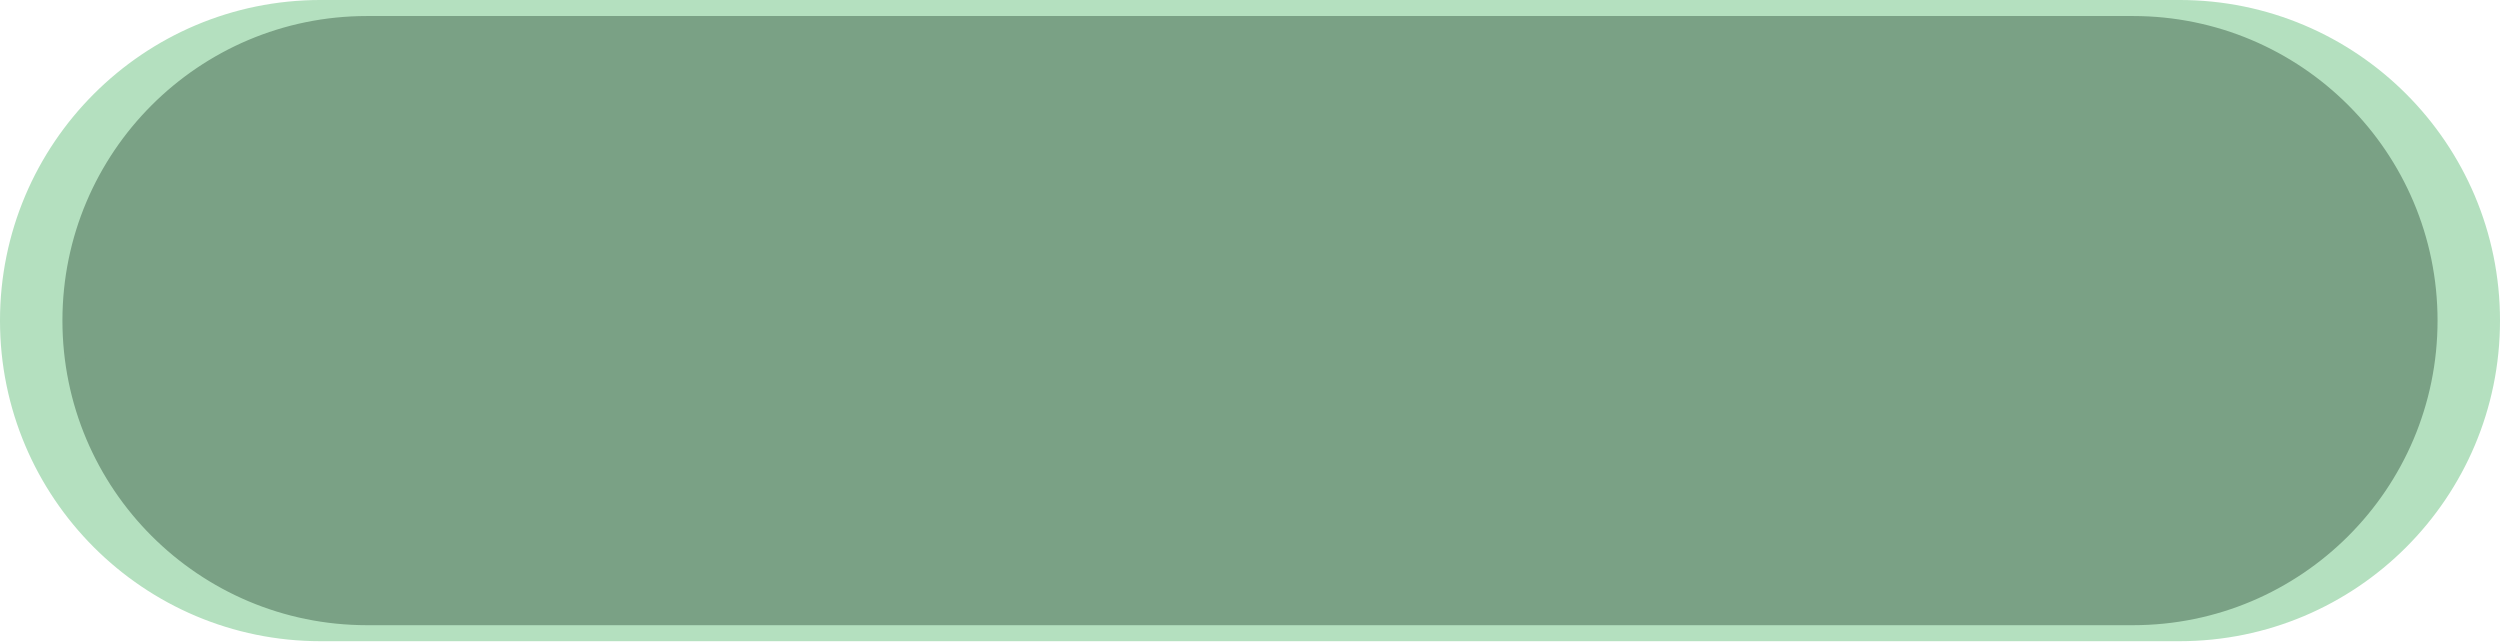
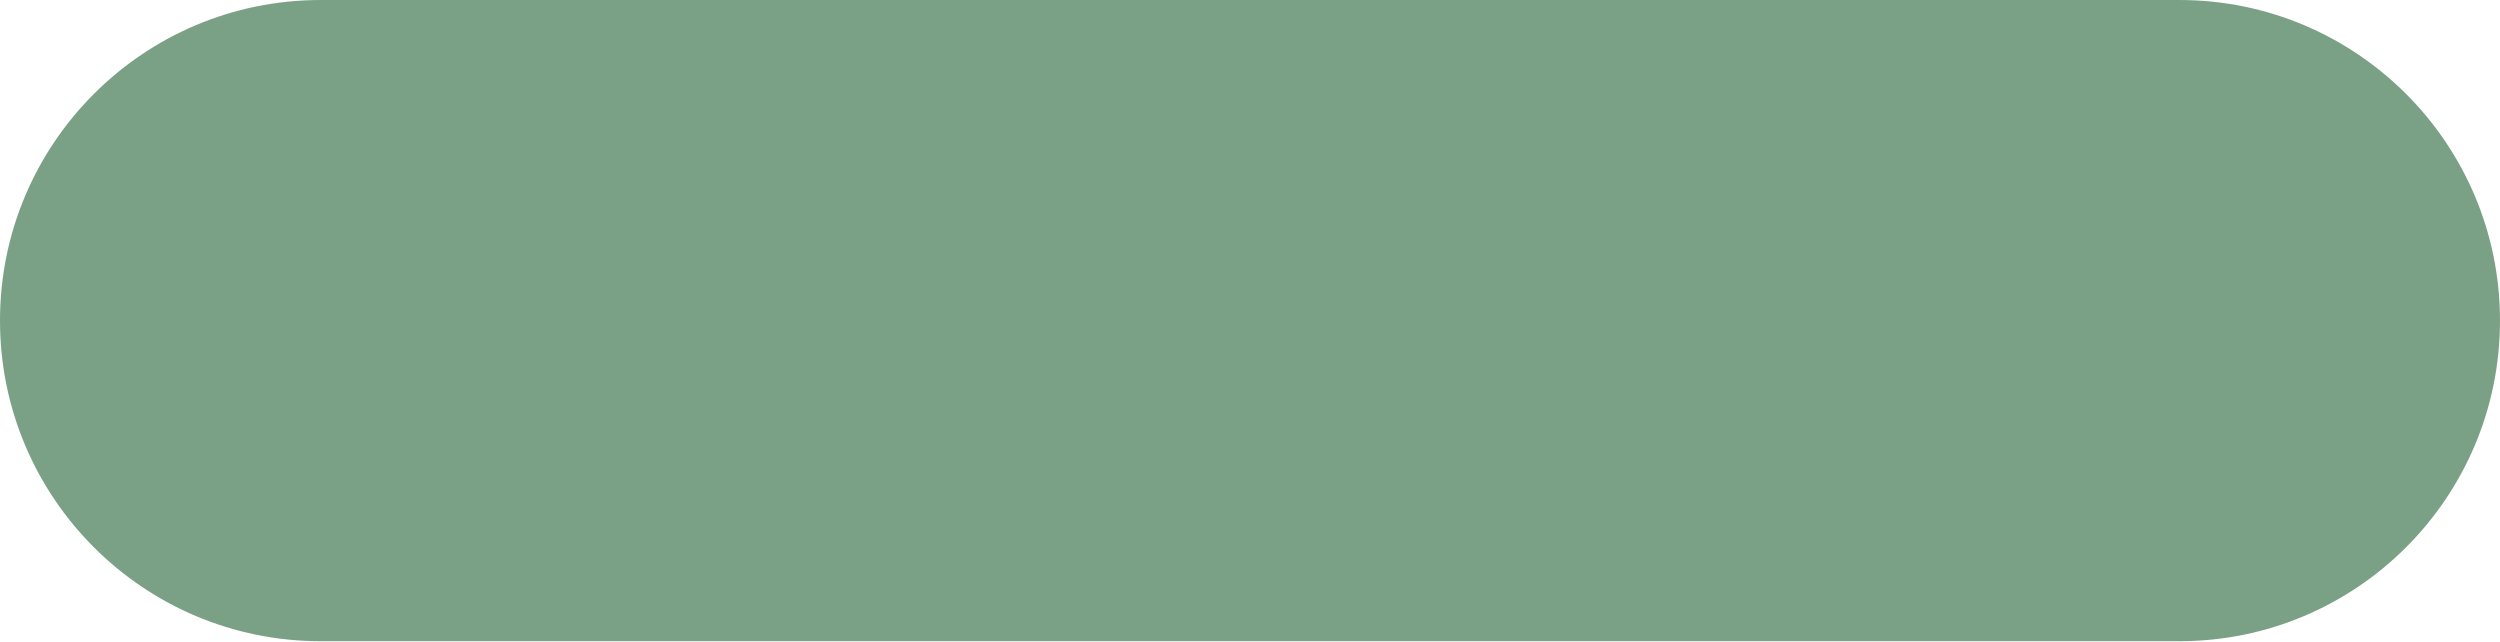
- <svg xmlns="http://www.w3.org/2000/svg" width="460.634" height="118.142" viewBox="0 0 121.876 31.258" version="1.1" id="svg1">
+ <svg xmlns="http://www.w3.org/2000/svg" width="437.626" height="112.241" viewBox="0 0 115.788 29.697" version="1.1" id="svg1">
  <defs id="defs1" />
-   <g id="layer1" transform="translate(-8.978589,-168.815)">
-     <rect style="fill:#b4e0bf;fill-opacity:1;stroke:#b4e0bf;stroke-width:1.053;stroke-dasharray:none" id="rect20" width="120.823" height="30.206" x="9.505" y="169.341" ry="15.103" />
+   <g id="layer1" transform="translate(-12.02238,-169.5956)">
    <rect style="fill:#7aa185;fill-opacity:1;stroke:#7aa185;stroke-width:1;stroke-dasharray:none" id="rect19" width="114.788" height="28.697" x="12.522" y="170.096" ry="14.349" />
  </g>
</svg>
